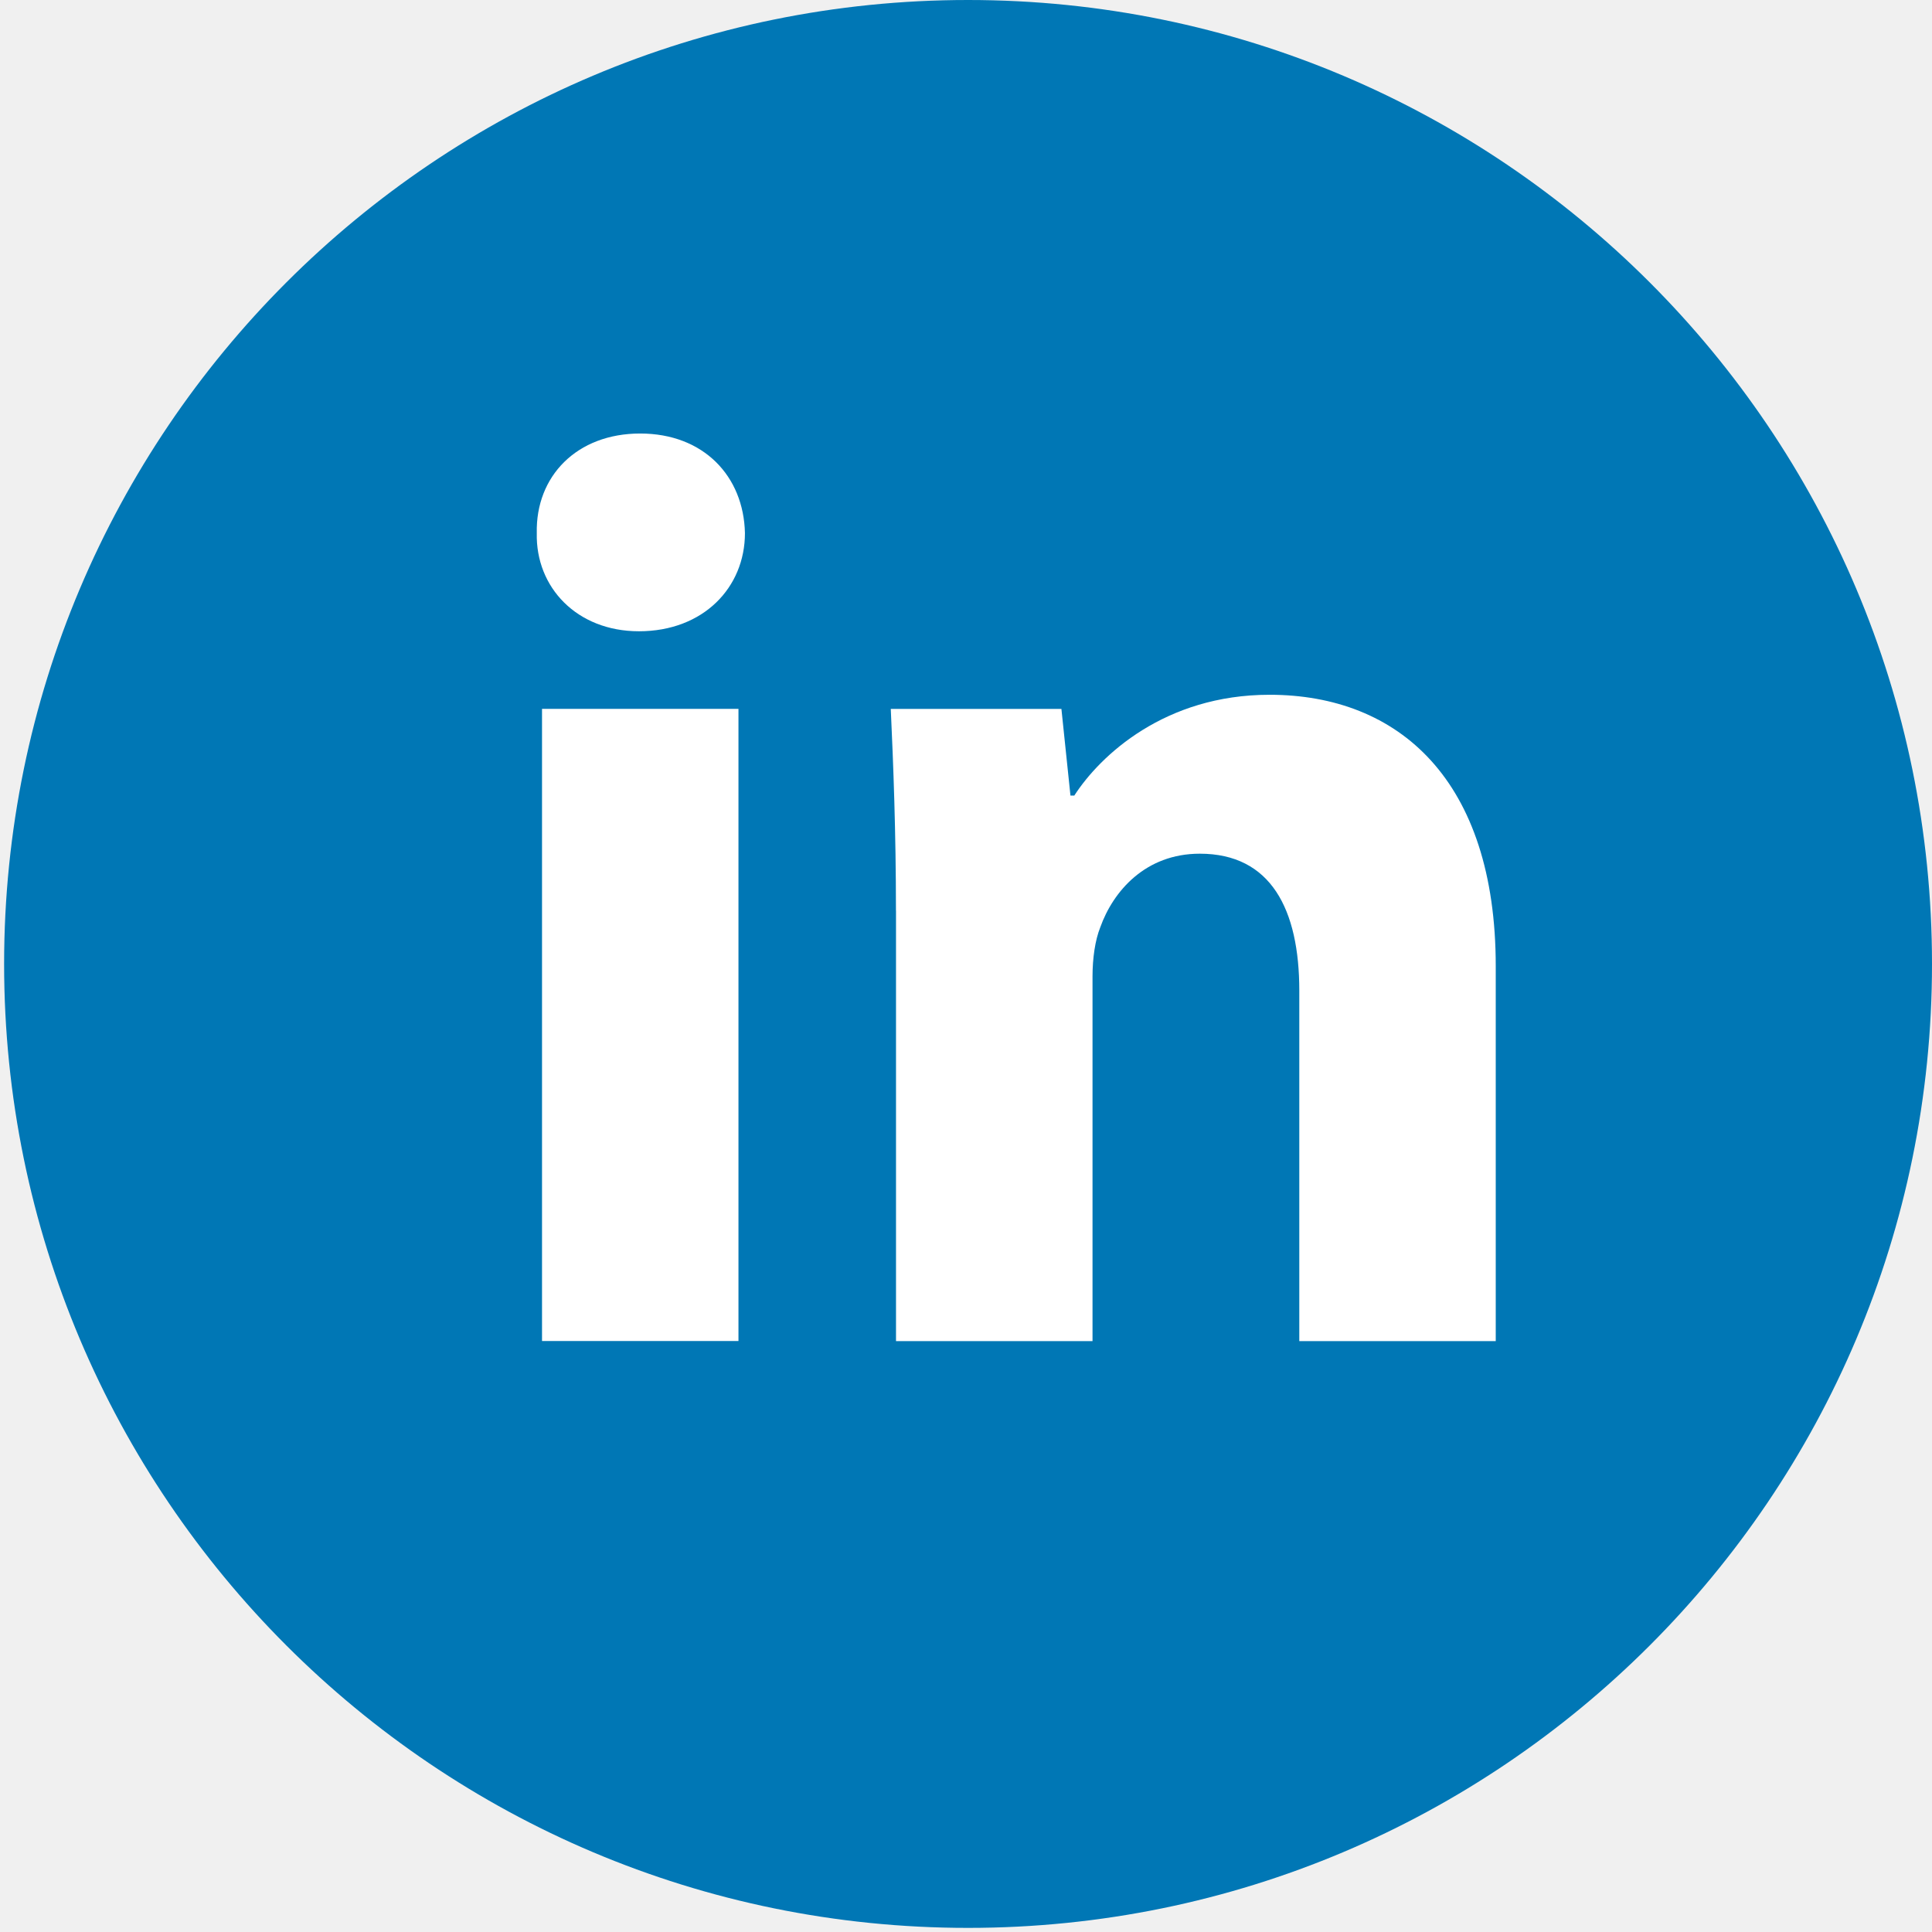
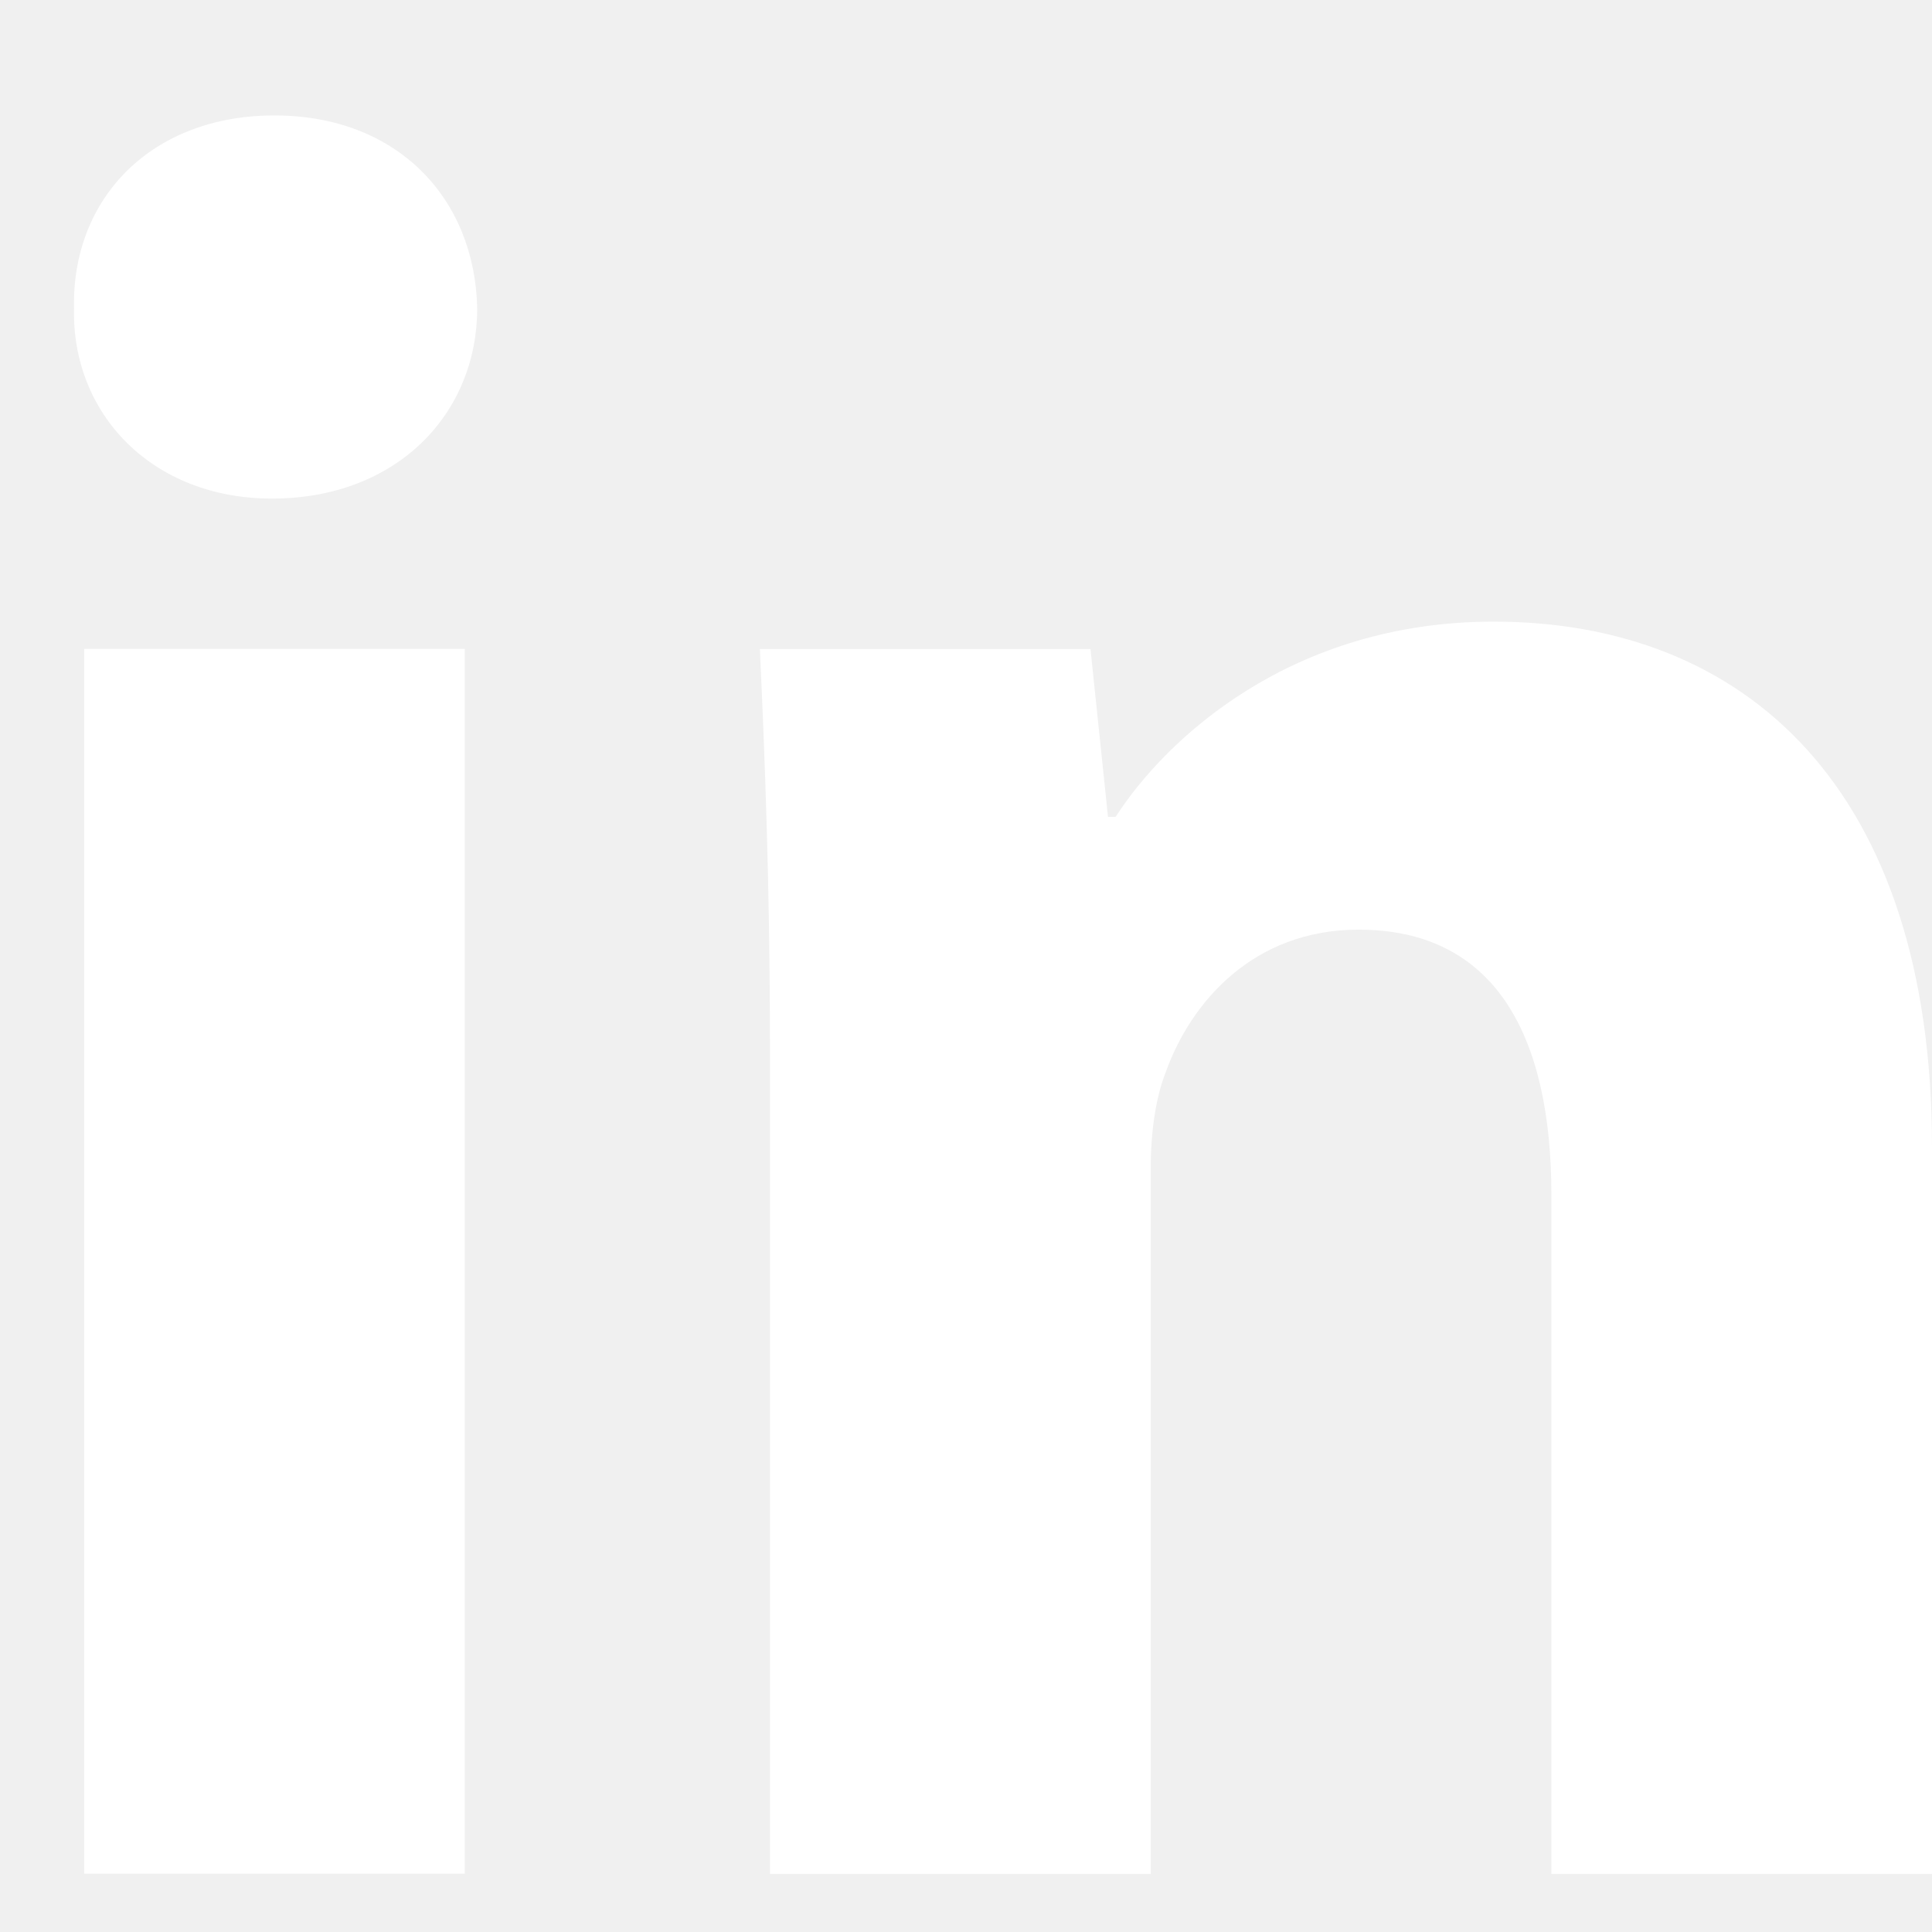
- <svg xmlns="http://www.w3.org/2000/svg" width="31" height="31" viewBox="0 0 31 31" fill="none">
-   <circle cx="15.533" cy="15.467" r="15.467" fill="#0077B5" />
-   <path fill-rule="evenodd" clip-rule="evenodd" d="M11.953 8.554C11.953 9.424 11.289 10.129 10.252 10.129C9.256 10.129 8.593 9.424 8.613 8.554C8.593 7.64 9.256 6.956 10.272 6.956C11.289 6.956 11.933 7.64 11.953 8.554ZM8.697 21.517V11.374H11.849V21.517H8.697V21.517Z" fill="white" />
-   <path fill-rule="evenodd" clip-rule="evenodd" d="M14.376 14.611C14.376 13.346 14.334 12.267 14.293 11.375H17.031L17.176 12.765H17.238C17.653 12.122 18.69 11.148 20.37 11.148C22.444 11.148 24 12.517 24 15.502V21.519H20.848V15.897C20.848 14.59 20.392 13.698 19.251 13.698C18.379 13.698 17.861 14.3 17.654 14.88C17.571 15.088 17.53 15.378 17.53 15.669V21.519H14.377V14.611H14.376Z" fill="white" />
+ <svg xmlns="http://www.w3.org/2000/svg" width="16" height="16" viewBox="0 0 16 16" fill="none">
+   <path fill-rule="evenodd" clip-rule="evenodd" d="M3.952 2.554C3.952 3.424 3.289 4.129 2.252 4.129C1.256 4.129 0.593 3.424 0.613 2.554C0.593 1.64 1.256 0.956 2.272 0.956C3.289 0.956 3.933 1.64 3.952 2.554ZM0.697 15.517V5.374H3.849V15.517H0.697V15.517Z" fill="white" />
+   <path fill-rule="evenodd" clip-rule="evenodd" d="M6.376 8.611C6.376 7.346 6.334 6.267 6.293 5.375H9.031L9.176 6.765H9.239C9.653 6.122 10.69 5.148 12.37 5.148C14.444 5.148 16 6.517 16 9.502V15.519H12.848V9.897C12.848 8.59 12.392 7.699 11.251 7.699C10.379 7.699 9.861 8.3 9.654 8.88C9.571 9.088 9.53 9.378 9.53 9.669V15.519H6.377V8.611H6.376Z" fill="white" />
</svg>
